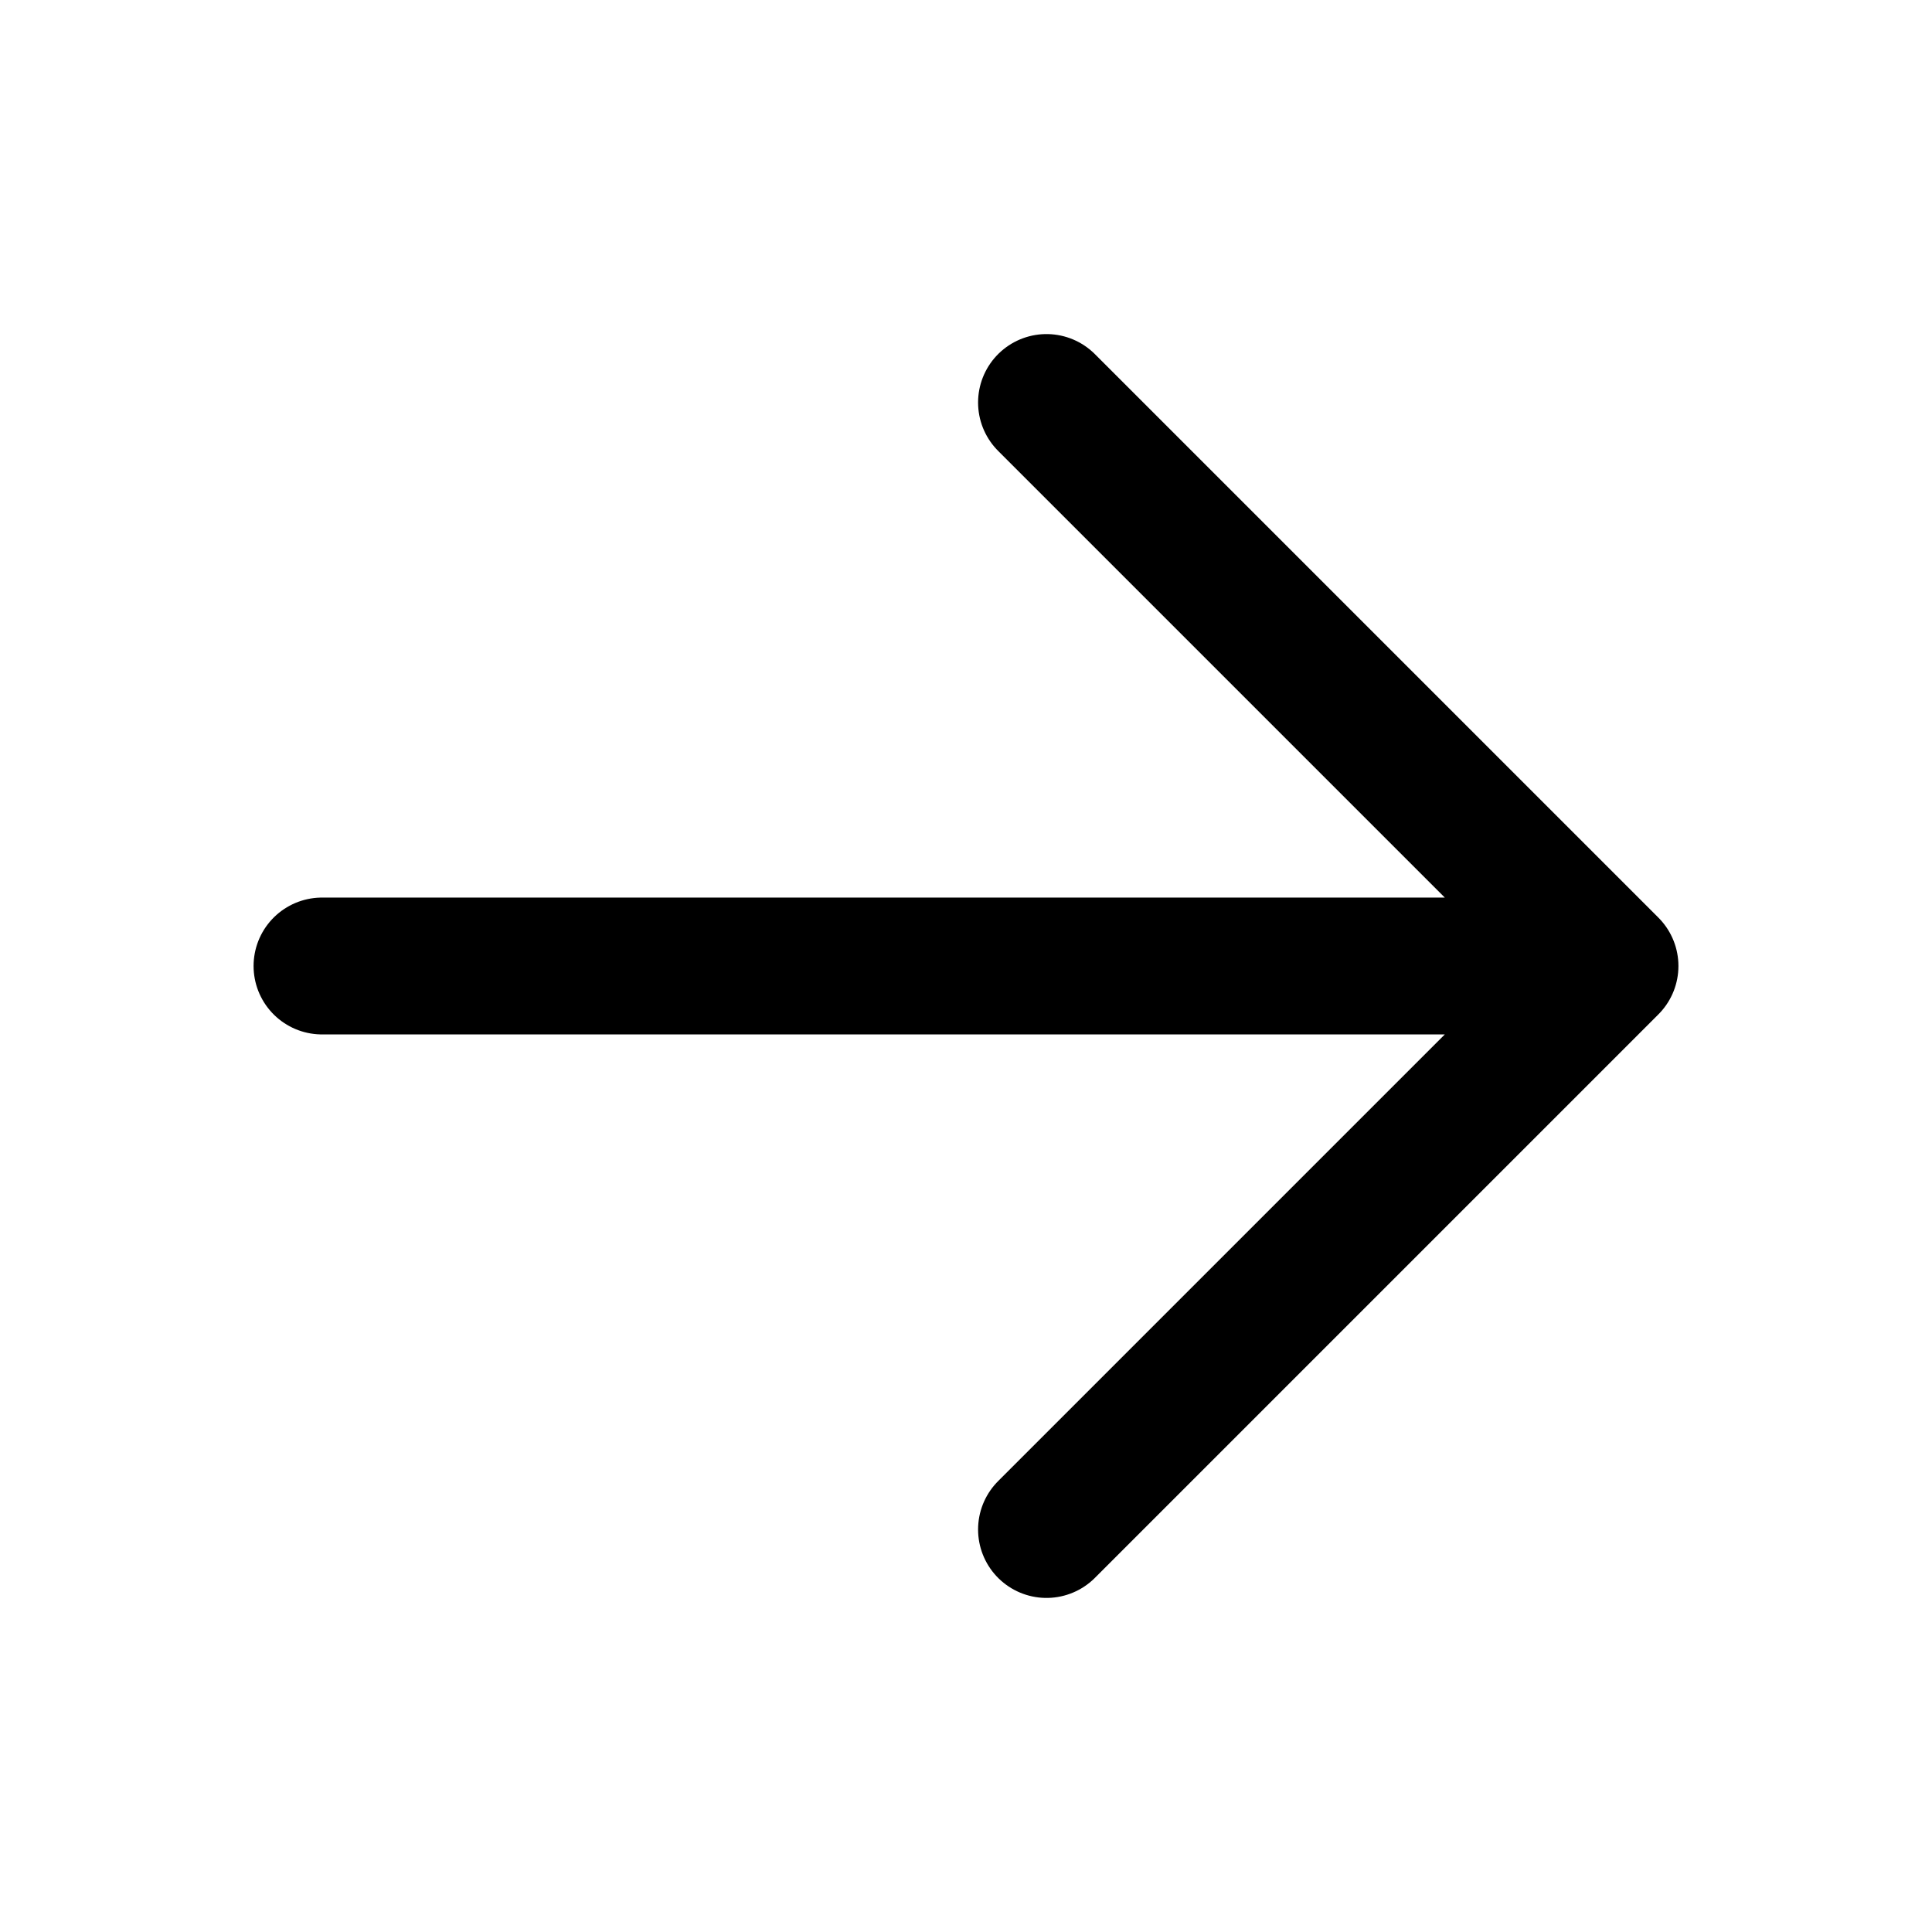
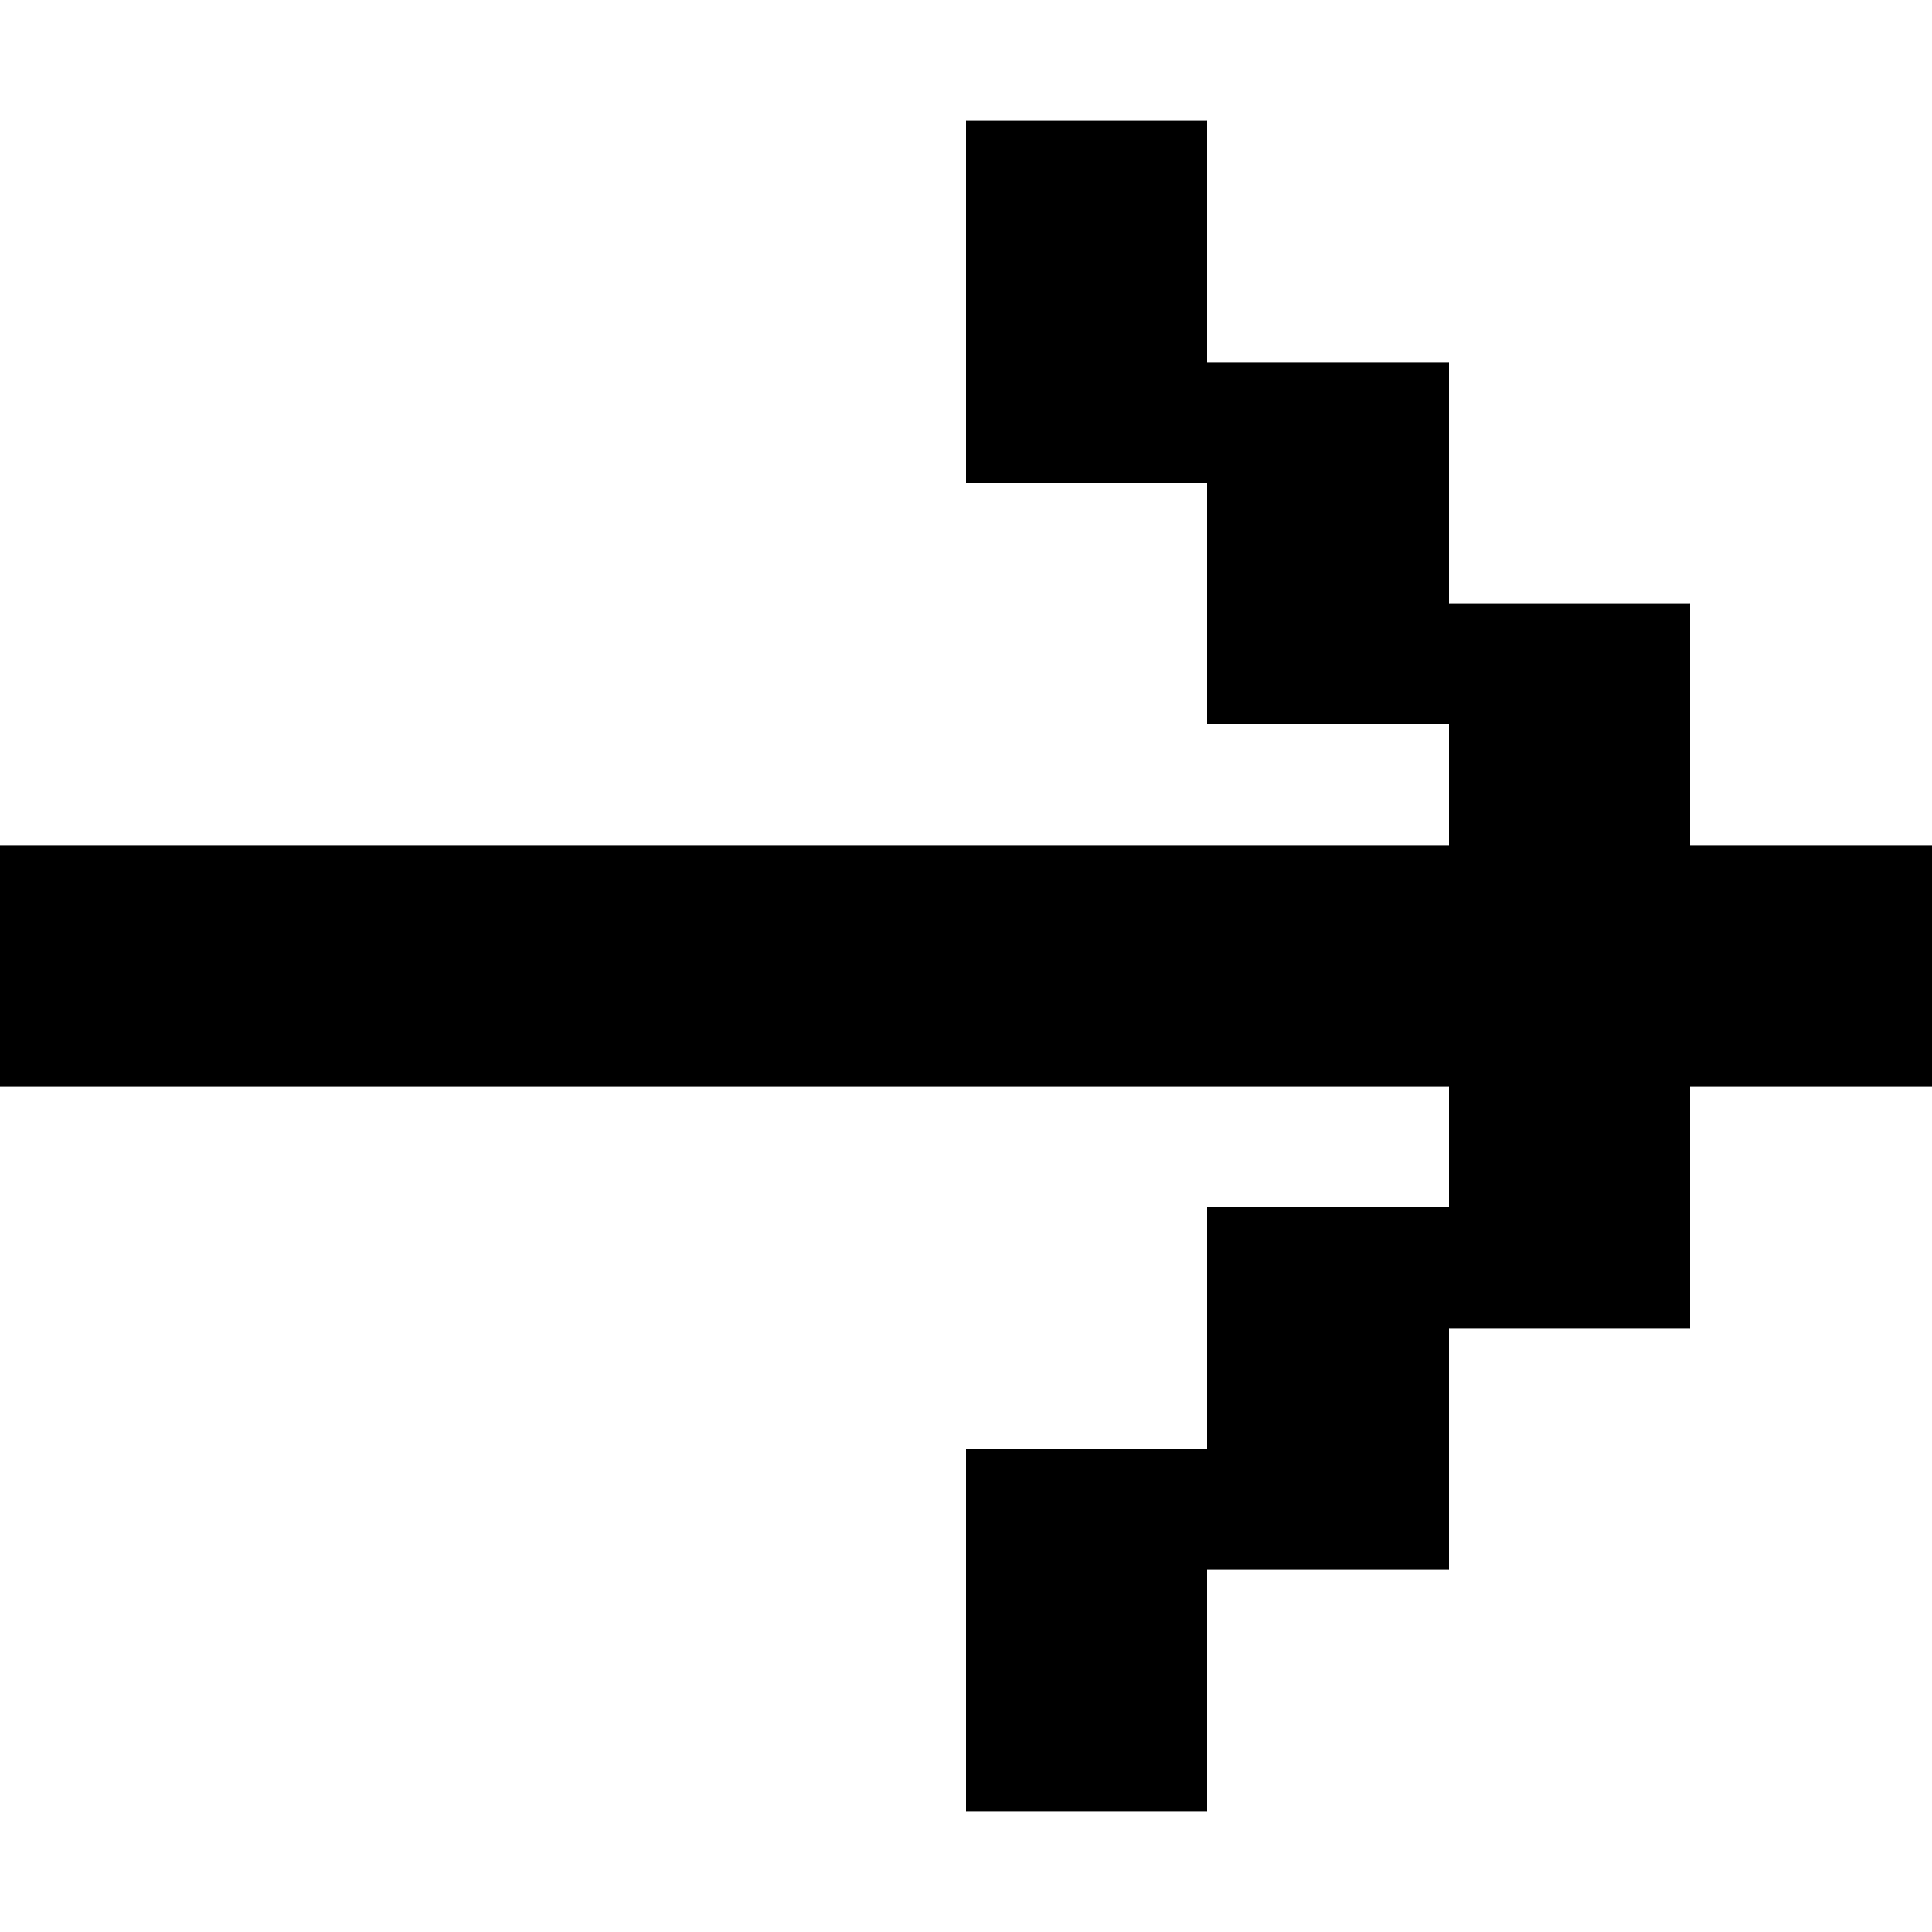
- <svg xmlns="http://www.w3.org/2000/svg" viewBox="0 0 24 24" fill="none" stroke="currentColor" stroke-width="1.7" stroke-linecap="round" stroke-linejoin="round">
-   <path d="M4 12h16m-7-7 7 7-7 7" />
+ <svg xmlns="http://www.w3.org/2000/svg" viewBox="0 0 16 16" width="16" height="16" shape-rendering="crispEdges">
+   <path fill="currentColor" fill-rule="evenodd" d="M8 1h2v2h2v2h2v2h2v2h-2v2h-2v2h-2v2H8v-3h2v-2h2V9H0V7h12V6h-2V4H8z" />
</svg>
